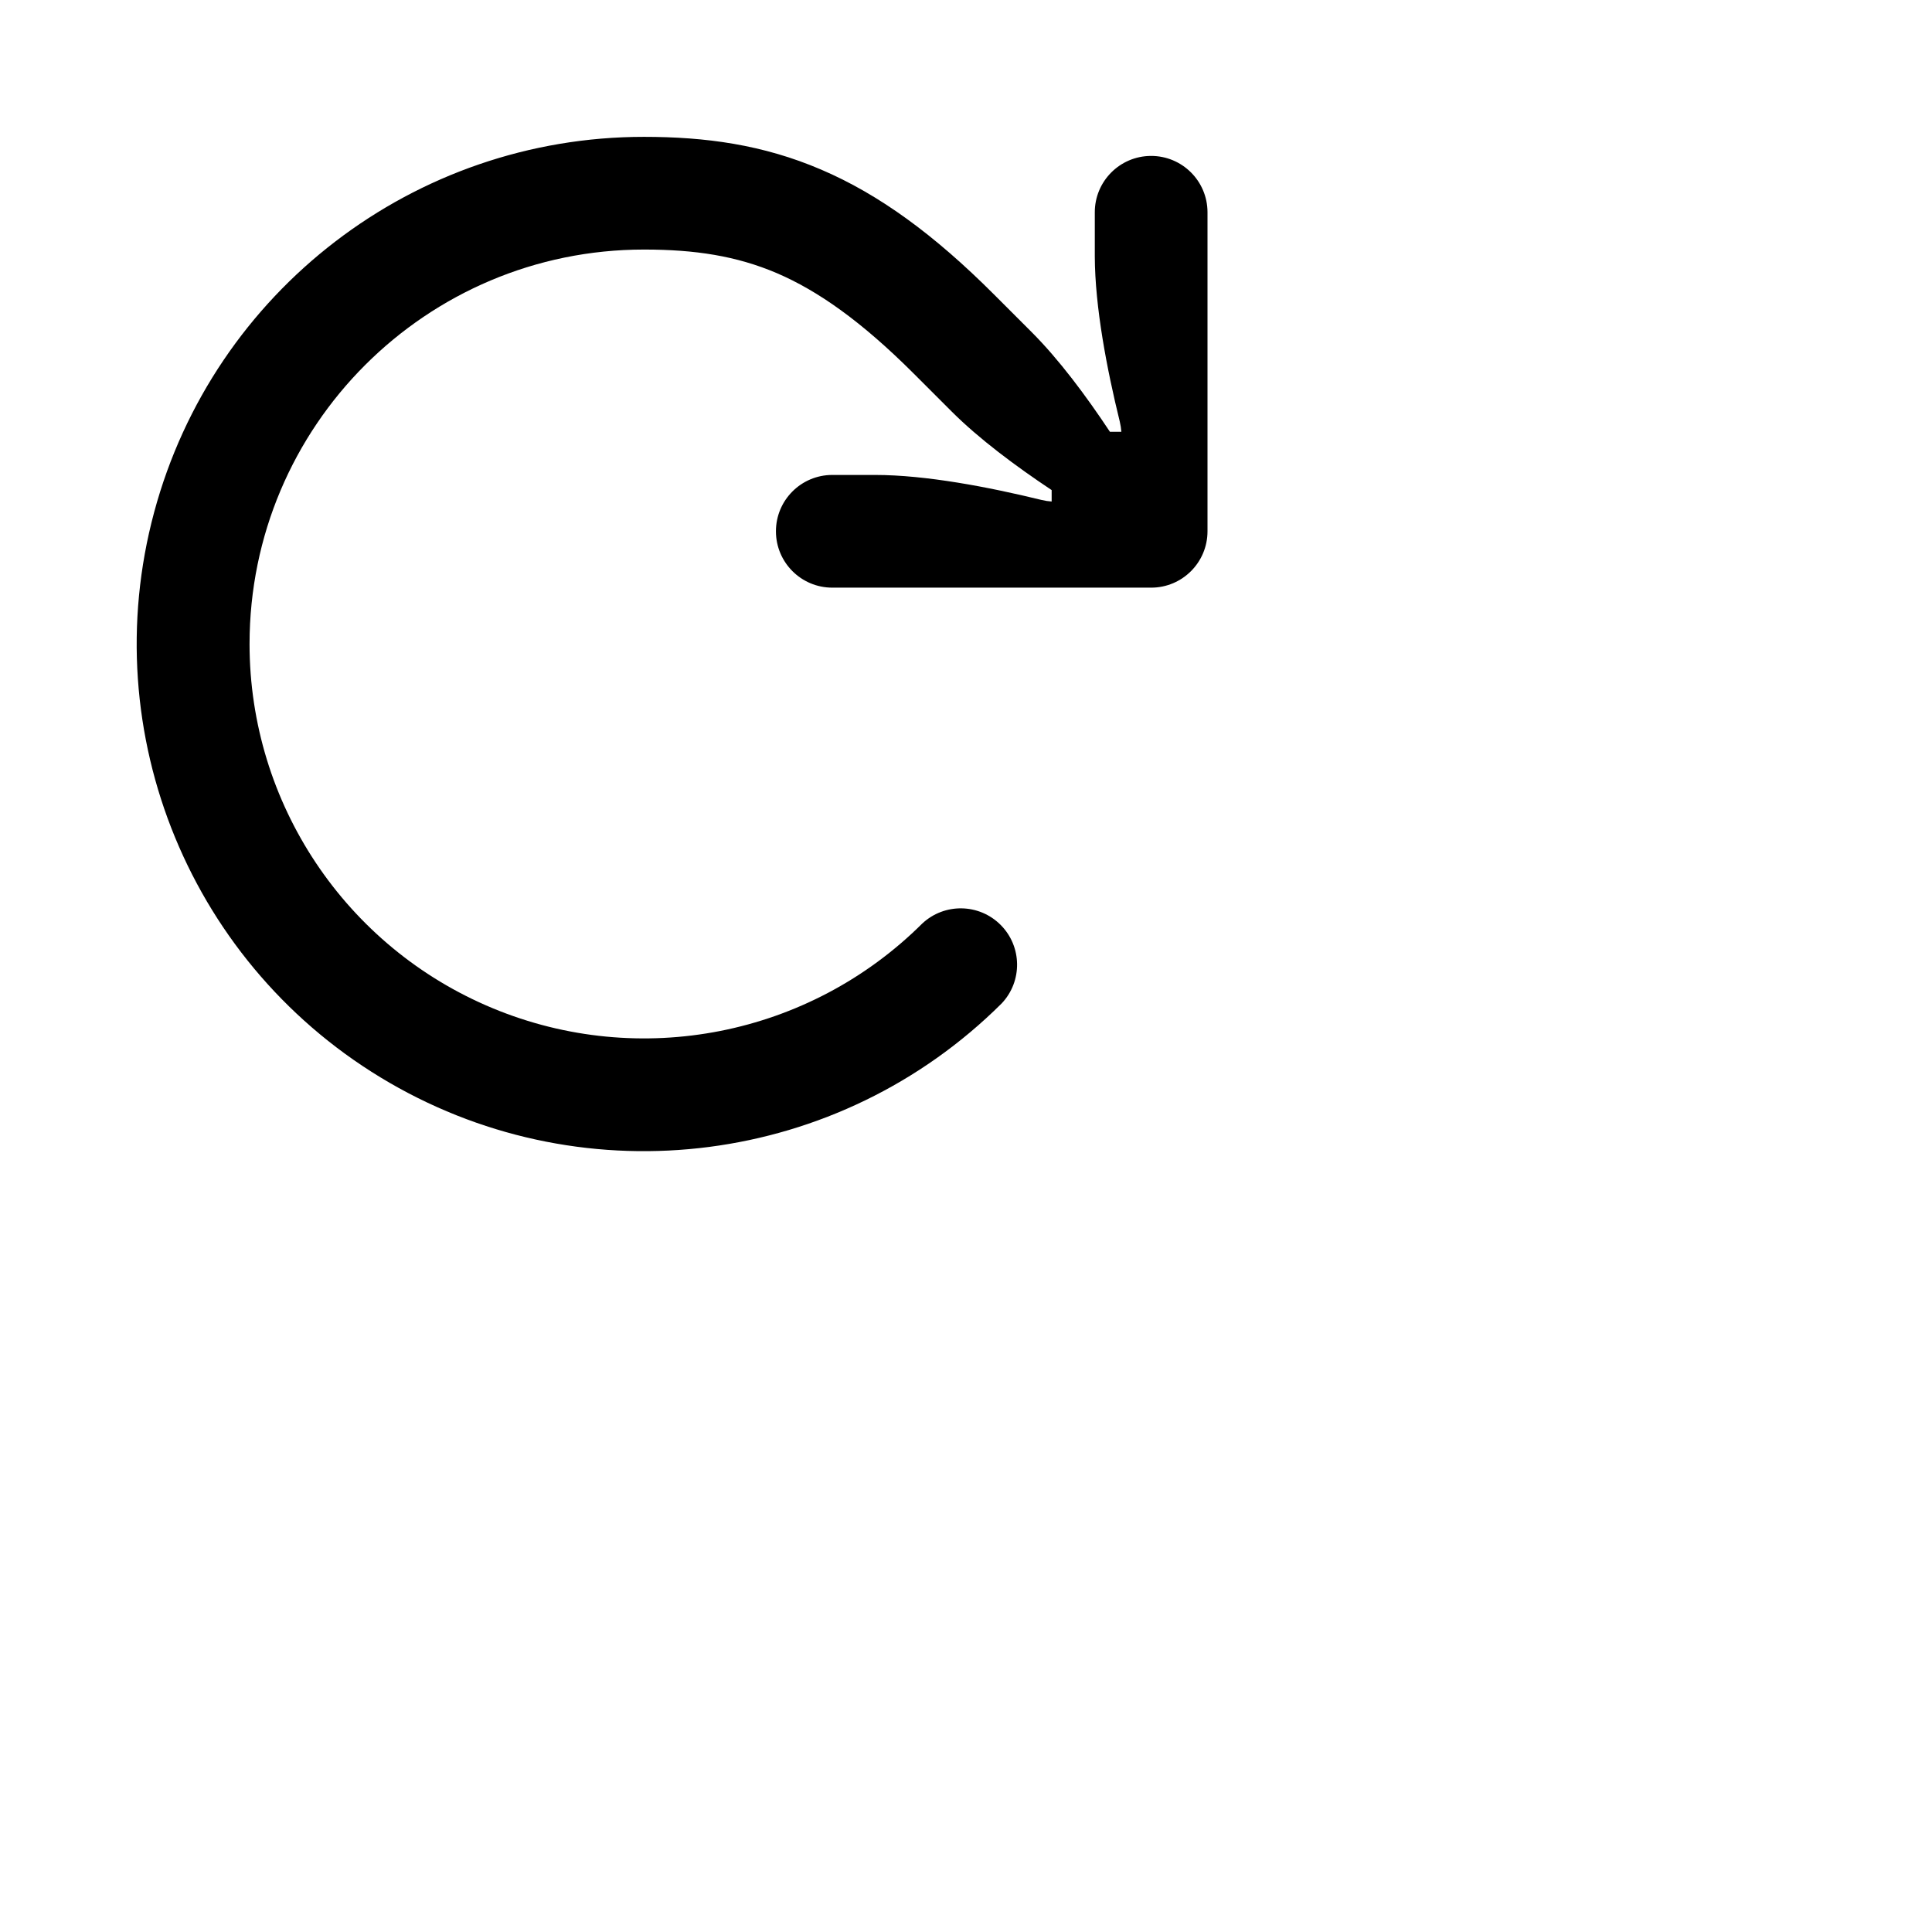
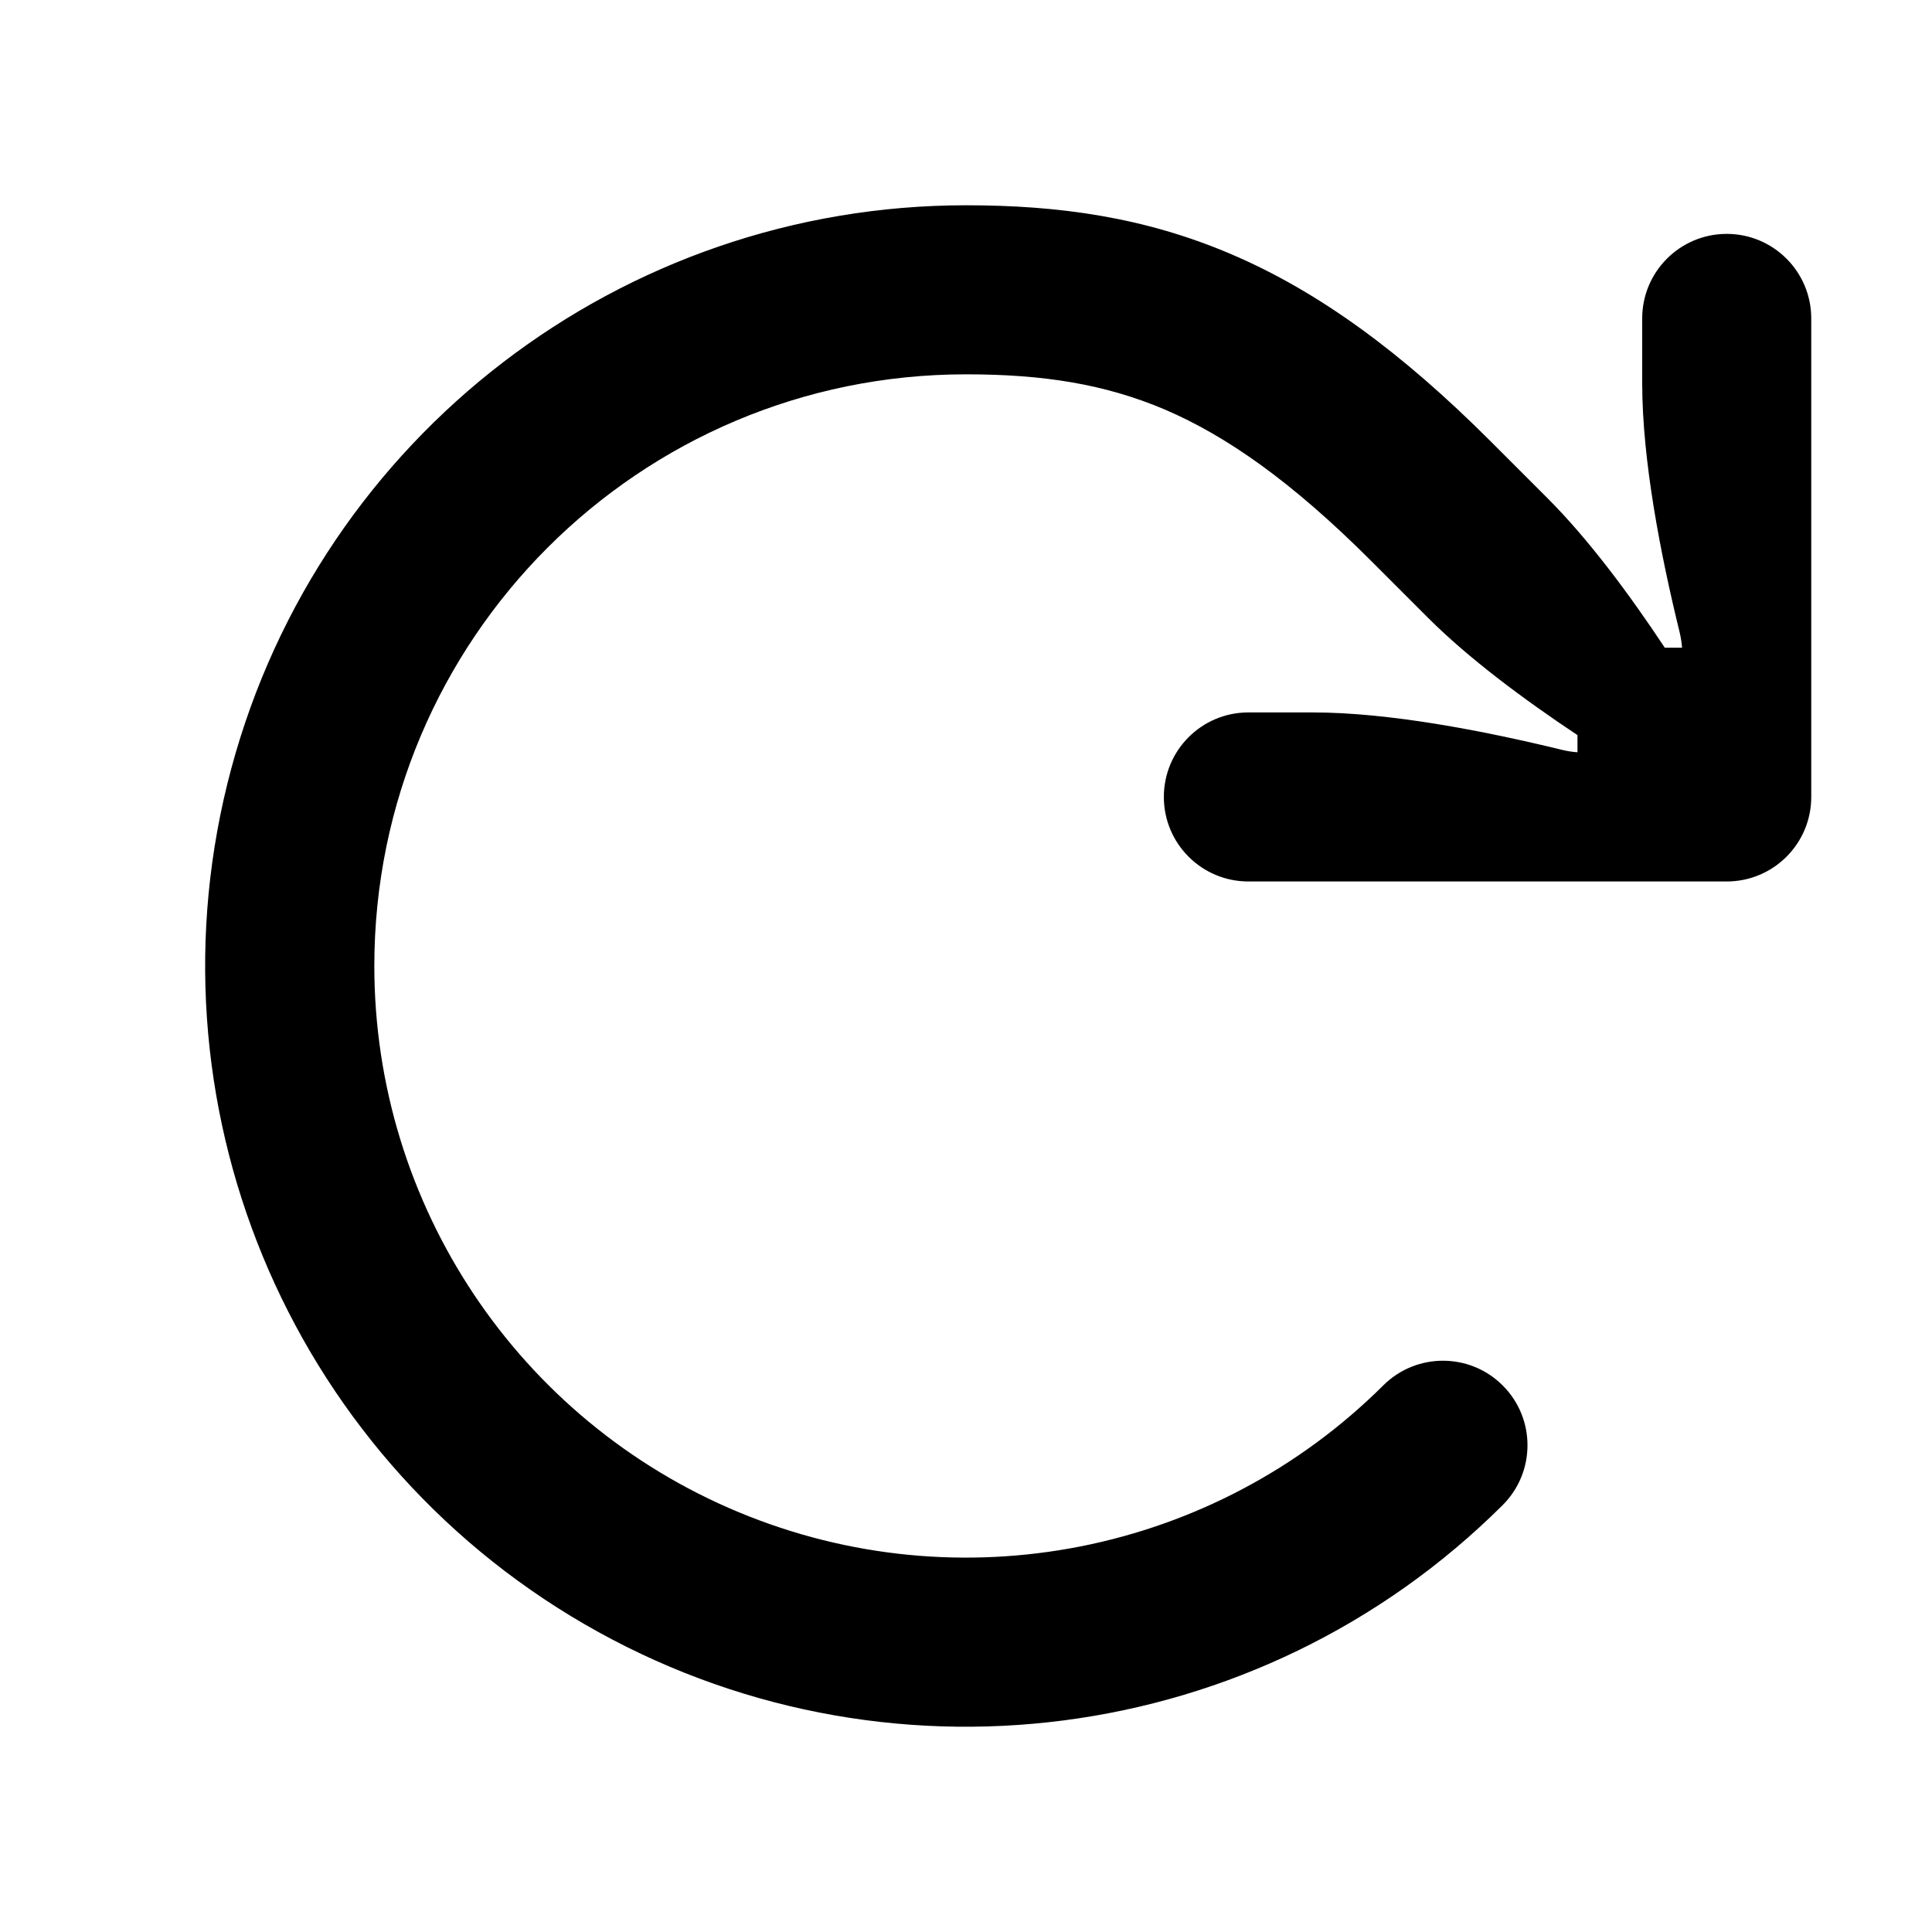
- <svg xmlns="http://www.w3.org/2000/svg" fill="none" viewBox="0 0 24 24">
-   <path fill="currentColor" d="M3.1 8A4.9 4.9 0 018 3.1c.638 0 1.15.08 1.65.293.505.217 1.045.592 1.705 1.252l.47.47c.338.337.79.674 1.239.973v.142a.752.752 0 01-.128-.02c-.656-.16-1.435-.31-2.066-.31h-.532a.7.7 0 00.002 1.4h3.96a.7.7 0 00.7-.7V2.634a.7.7 0 00-1.4.006v.545c.002.629.15 1.4.31 2.051.01.043.017.086.02.128h-.142c-.298-.45-.636-.902-.973-1.239l-.47-.47c-.74-.74-1.424-1.24-2.144-1.548C9.476 1.796 8.762 1.7 8 1.7a6.3 6.3 0 104.443 10.765.7.7 0 00-.987-.992A4.9 4.9 0 013.1 8z" />
+ <svg xmlns="http://www.w3.org/2000/svg" fill="none" viewBox="0 0 16 16">
+   <path fill="currentColor" d="M3.1 8A4.9 4.9 0 018 3.1c.638 0 1.15.08 1.65.293.505.217 1.045.592 1.705 1.252l.47.47c.337.337.79.674 1.239.973v.142a.75.75 0 01-.128-.02c-.656-.16-1.435-.31-2.066-.31h-.533a.7.7 0 00.003 1.4h3.96a.7.7 0 00.7-.7V2.634a.7.7 0 00-1.4.006v.545c.002.629.15 1.4.31 2.051.01.043.017.086.02.128h-.143c-.298-.45-.635-.902-.972-1.239l-.47-.47c-.74-.74-1.425-1.24-2.144-1.548C9.475 1.796 8.762 1.7 8 1.7a6.3 6.3 0 104.444 10.765.7.7 0 00-.988-.992A4.9 4.9 0 013.1 8z" />
</svg>
